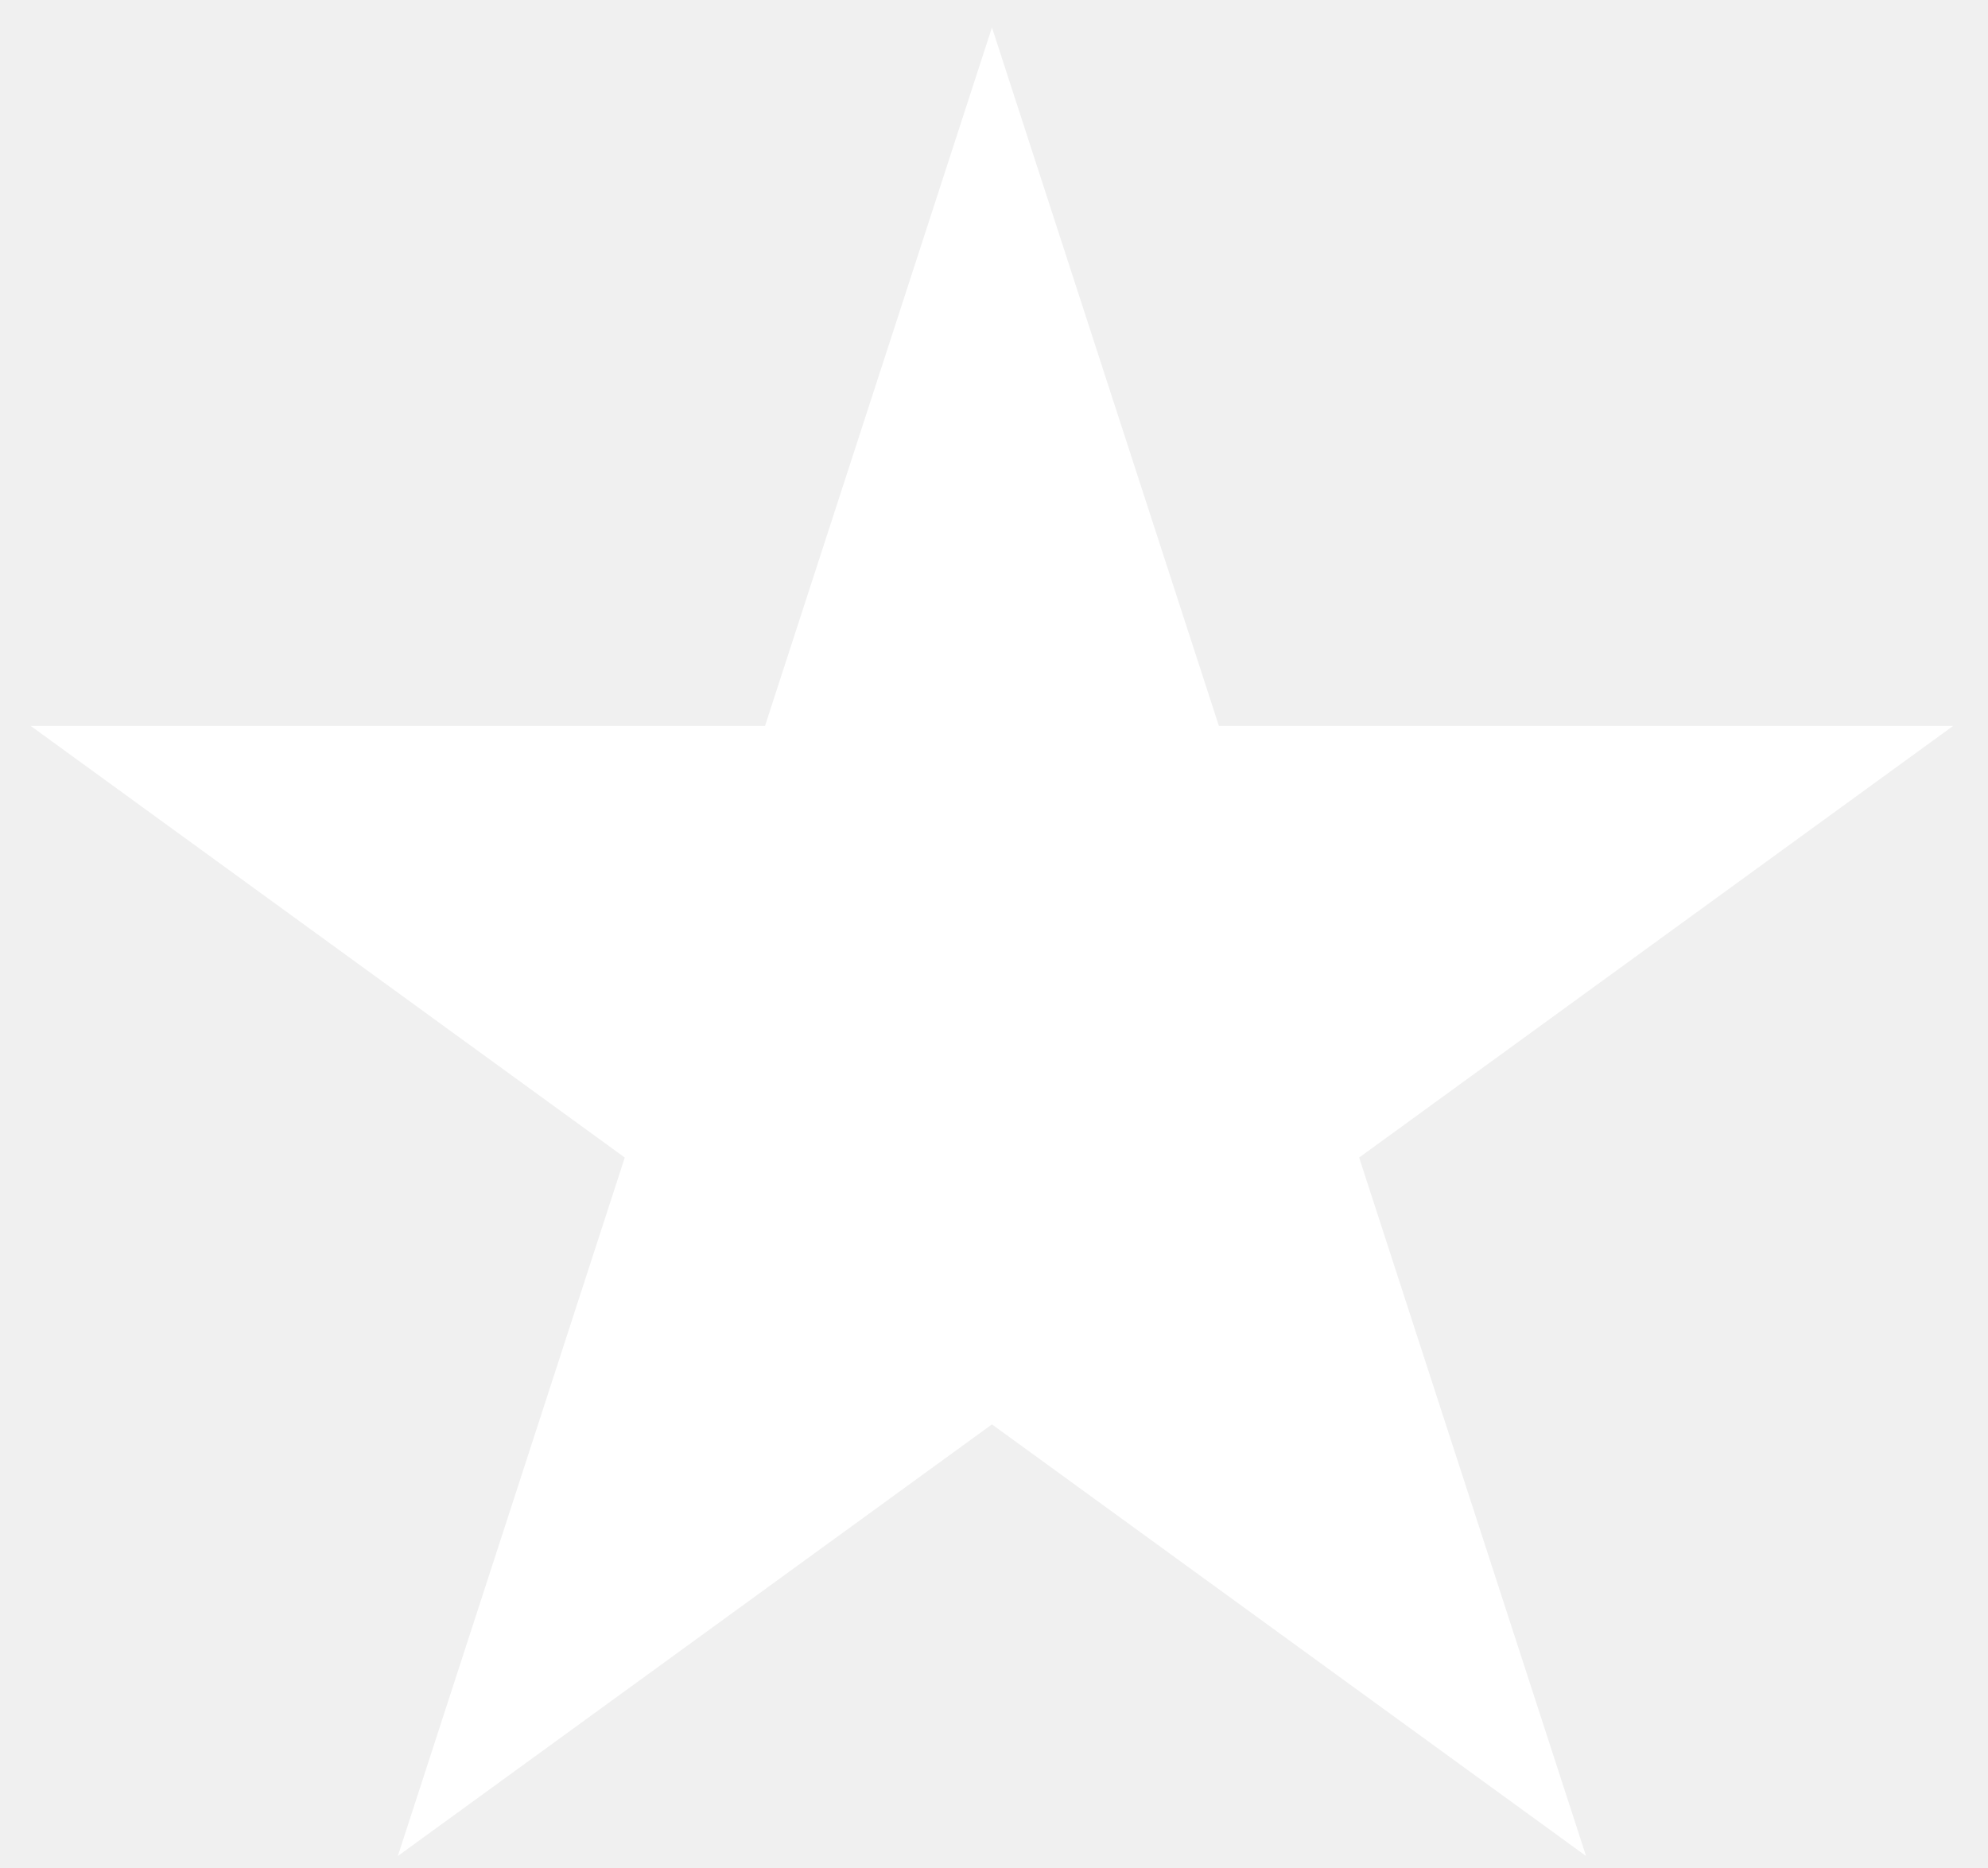
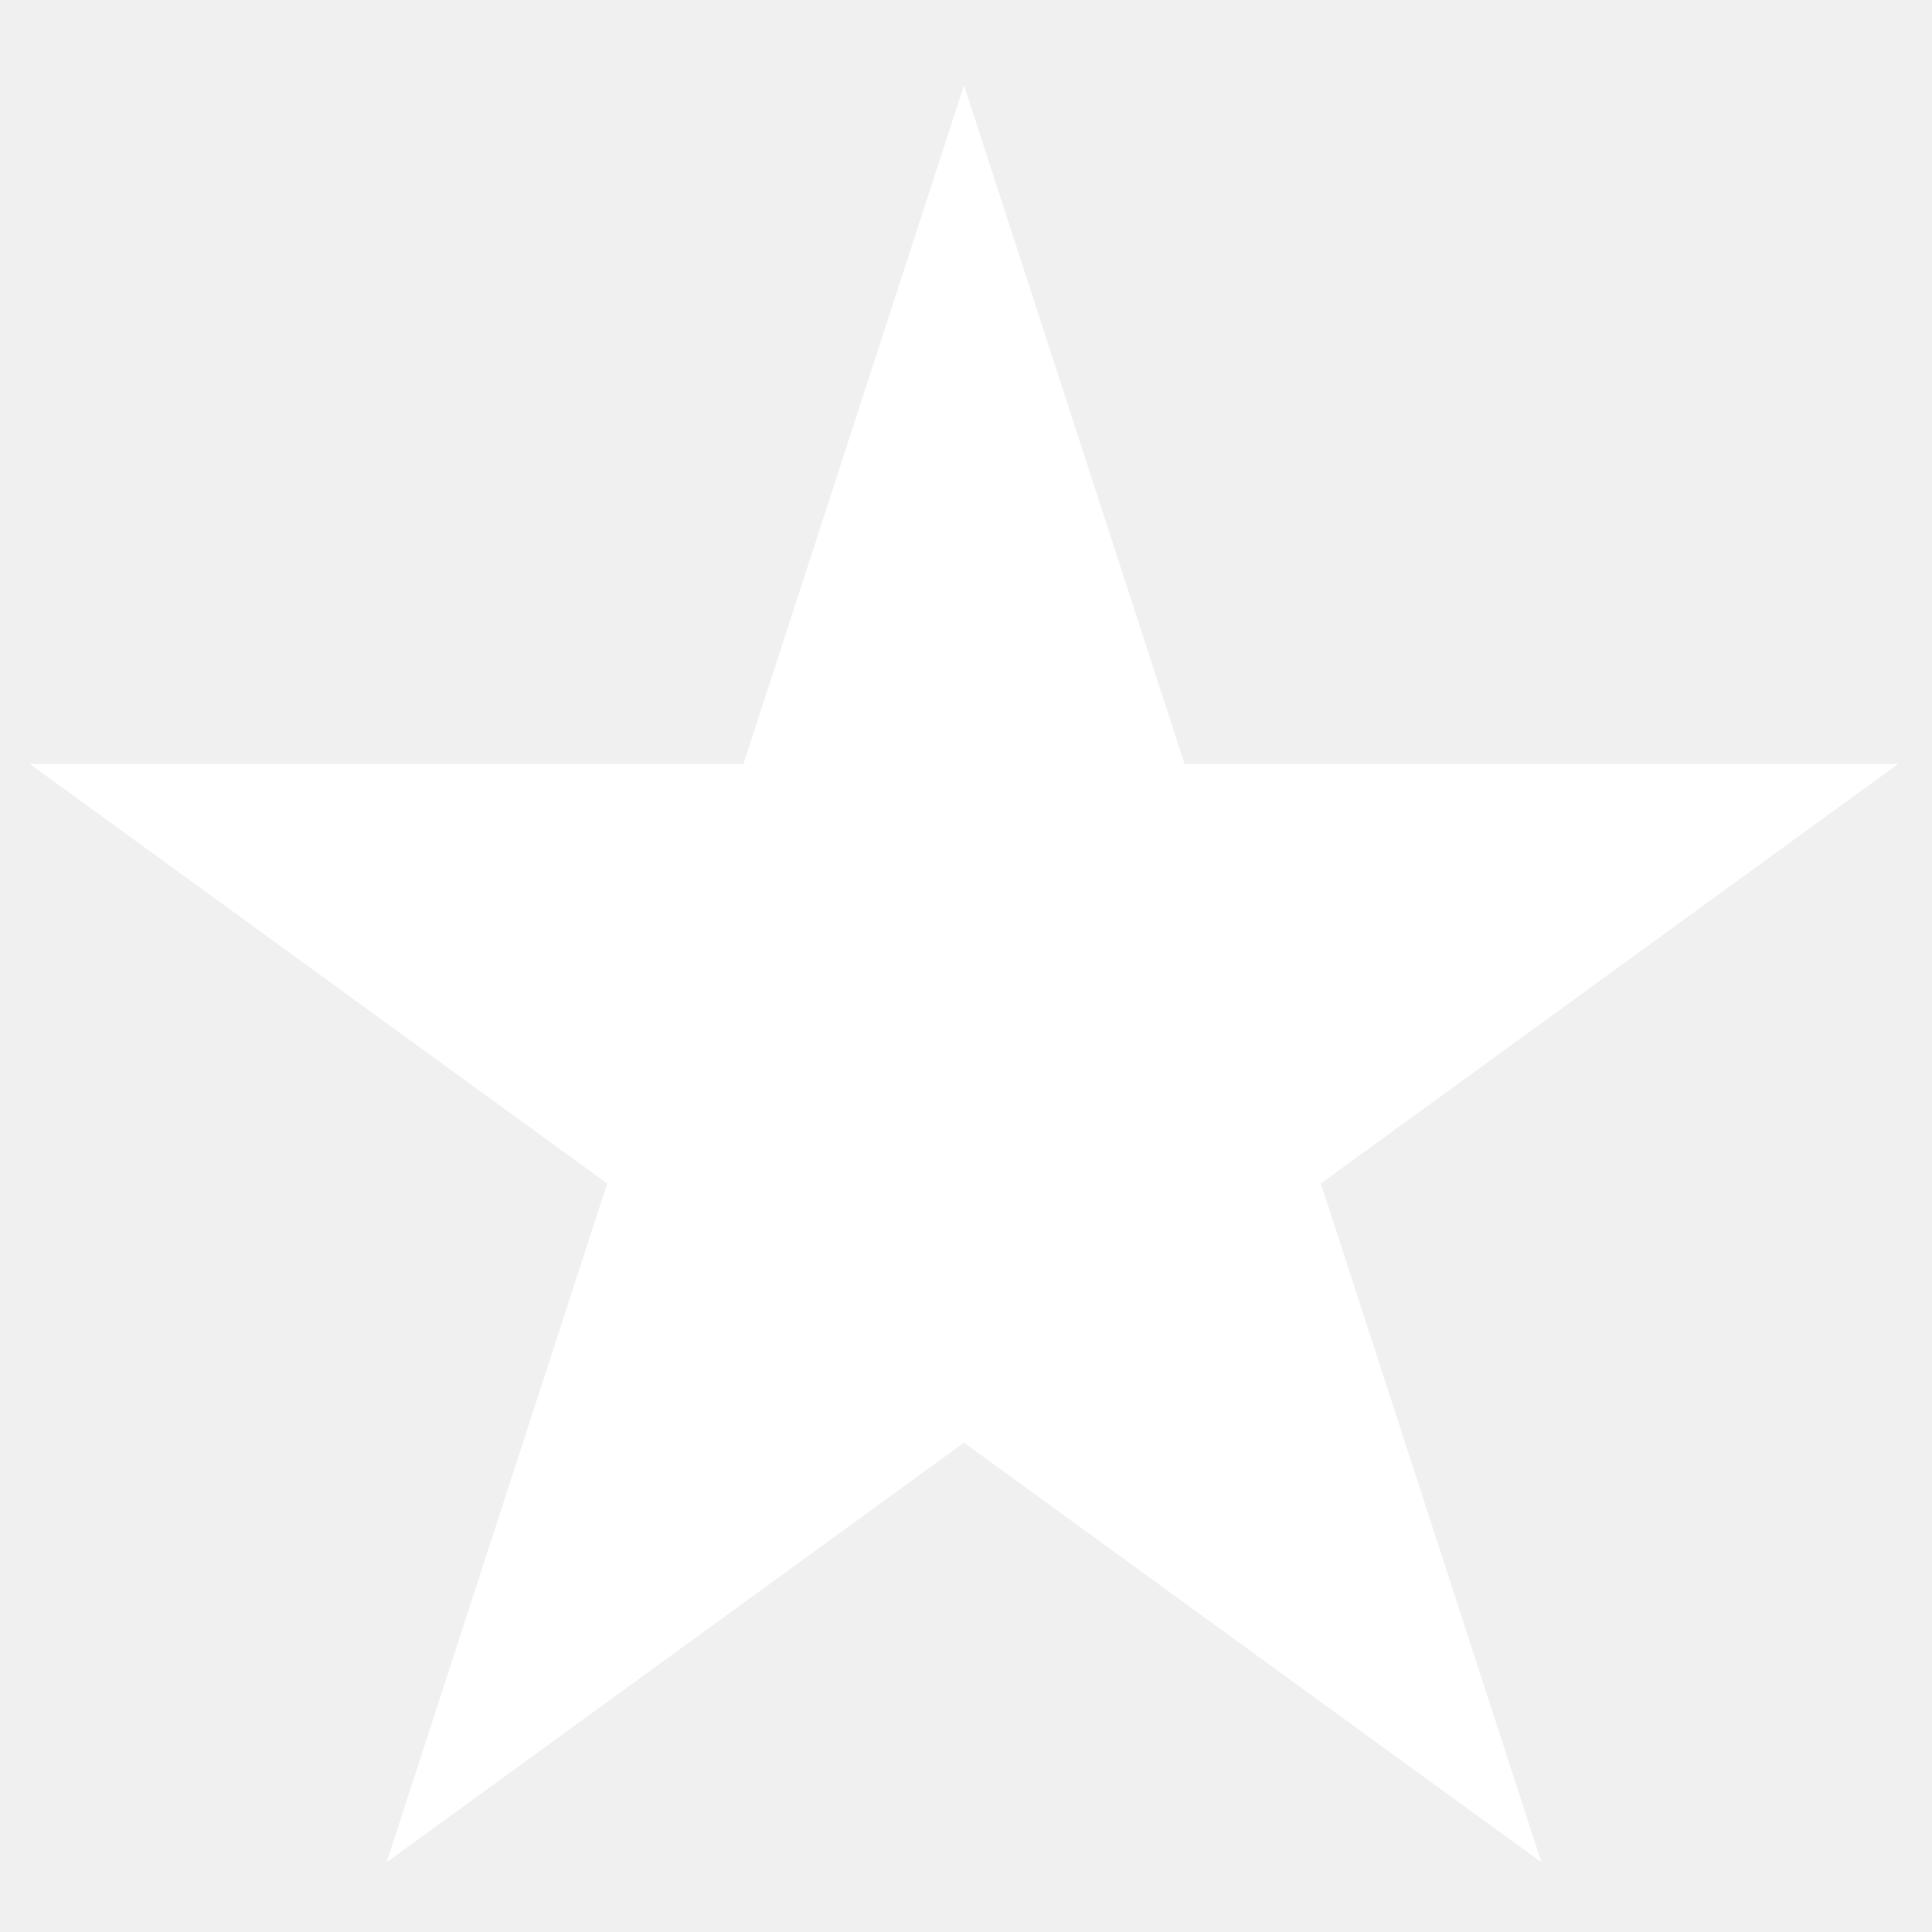
- <svg xmlns="http://www.w3.org/2000/svg" width="33" height="31" viewBox="0 0 33 31" fill="none">
+ <svg xmlns="http://www.w3.org/2000/svg" width="25" height="25" viewBox="0 0 33 31" fill="none">
  <path d="M16.466 0.456L20.233 12.049H32.422L22.561 19.214L26.328 30.808L16.466 23.643L6.604 30.808L10.371 19.214L0.509 12.049H12.699L16.466 0.456Z" fill="white" />
</svg>
